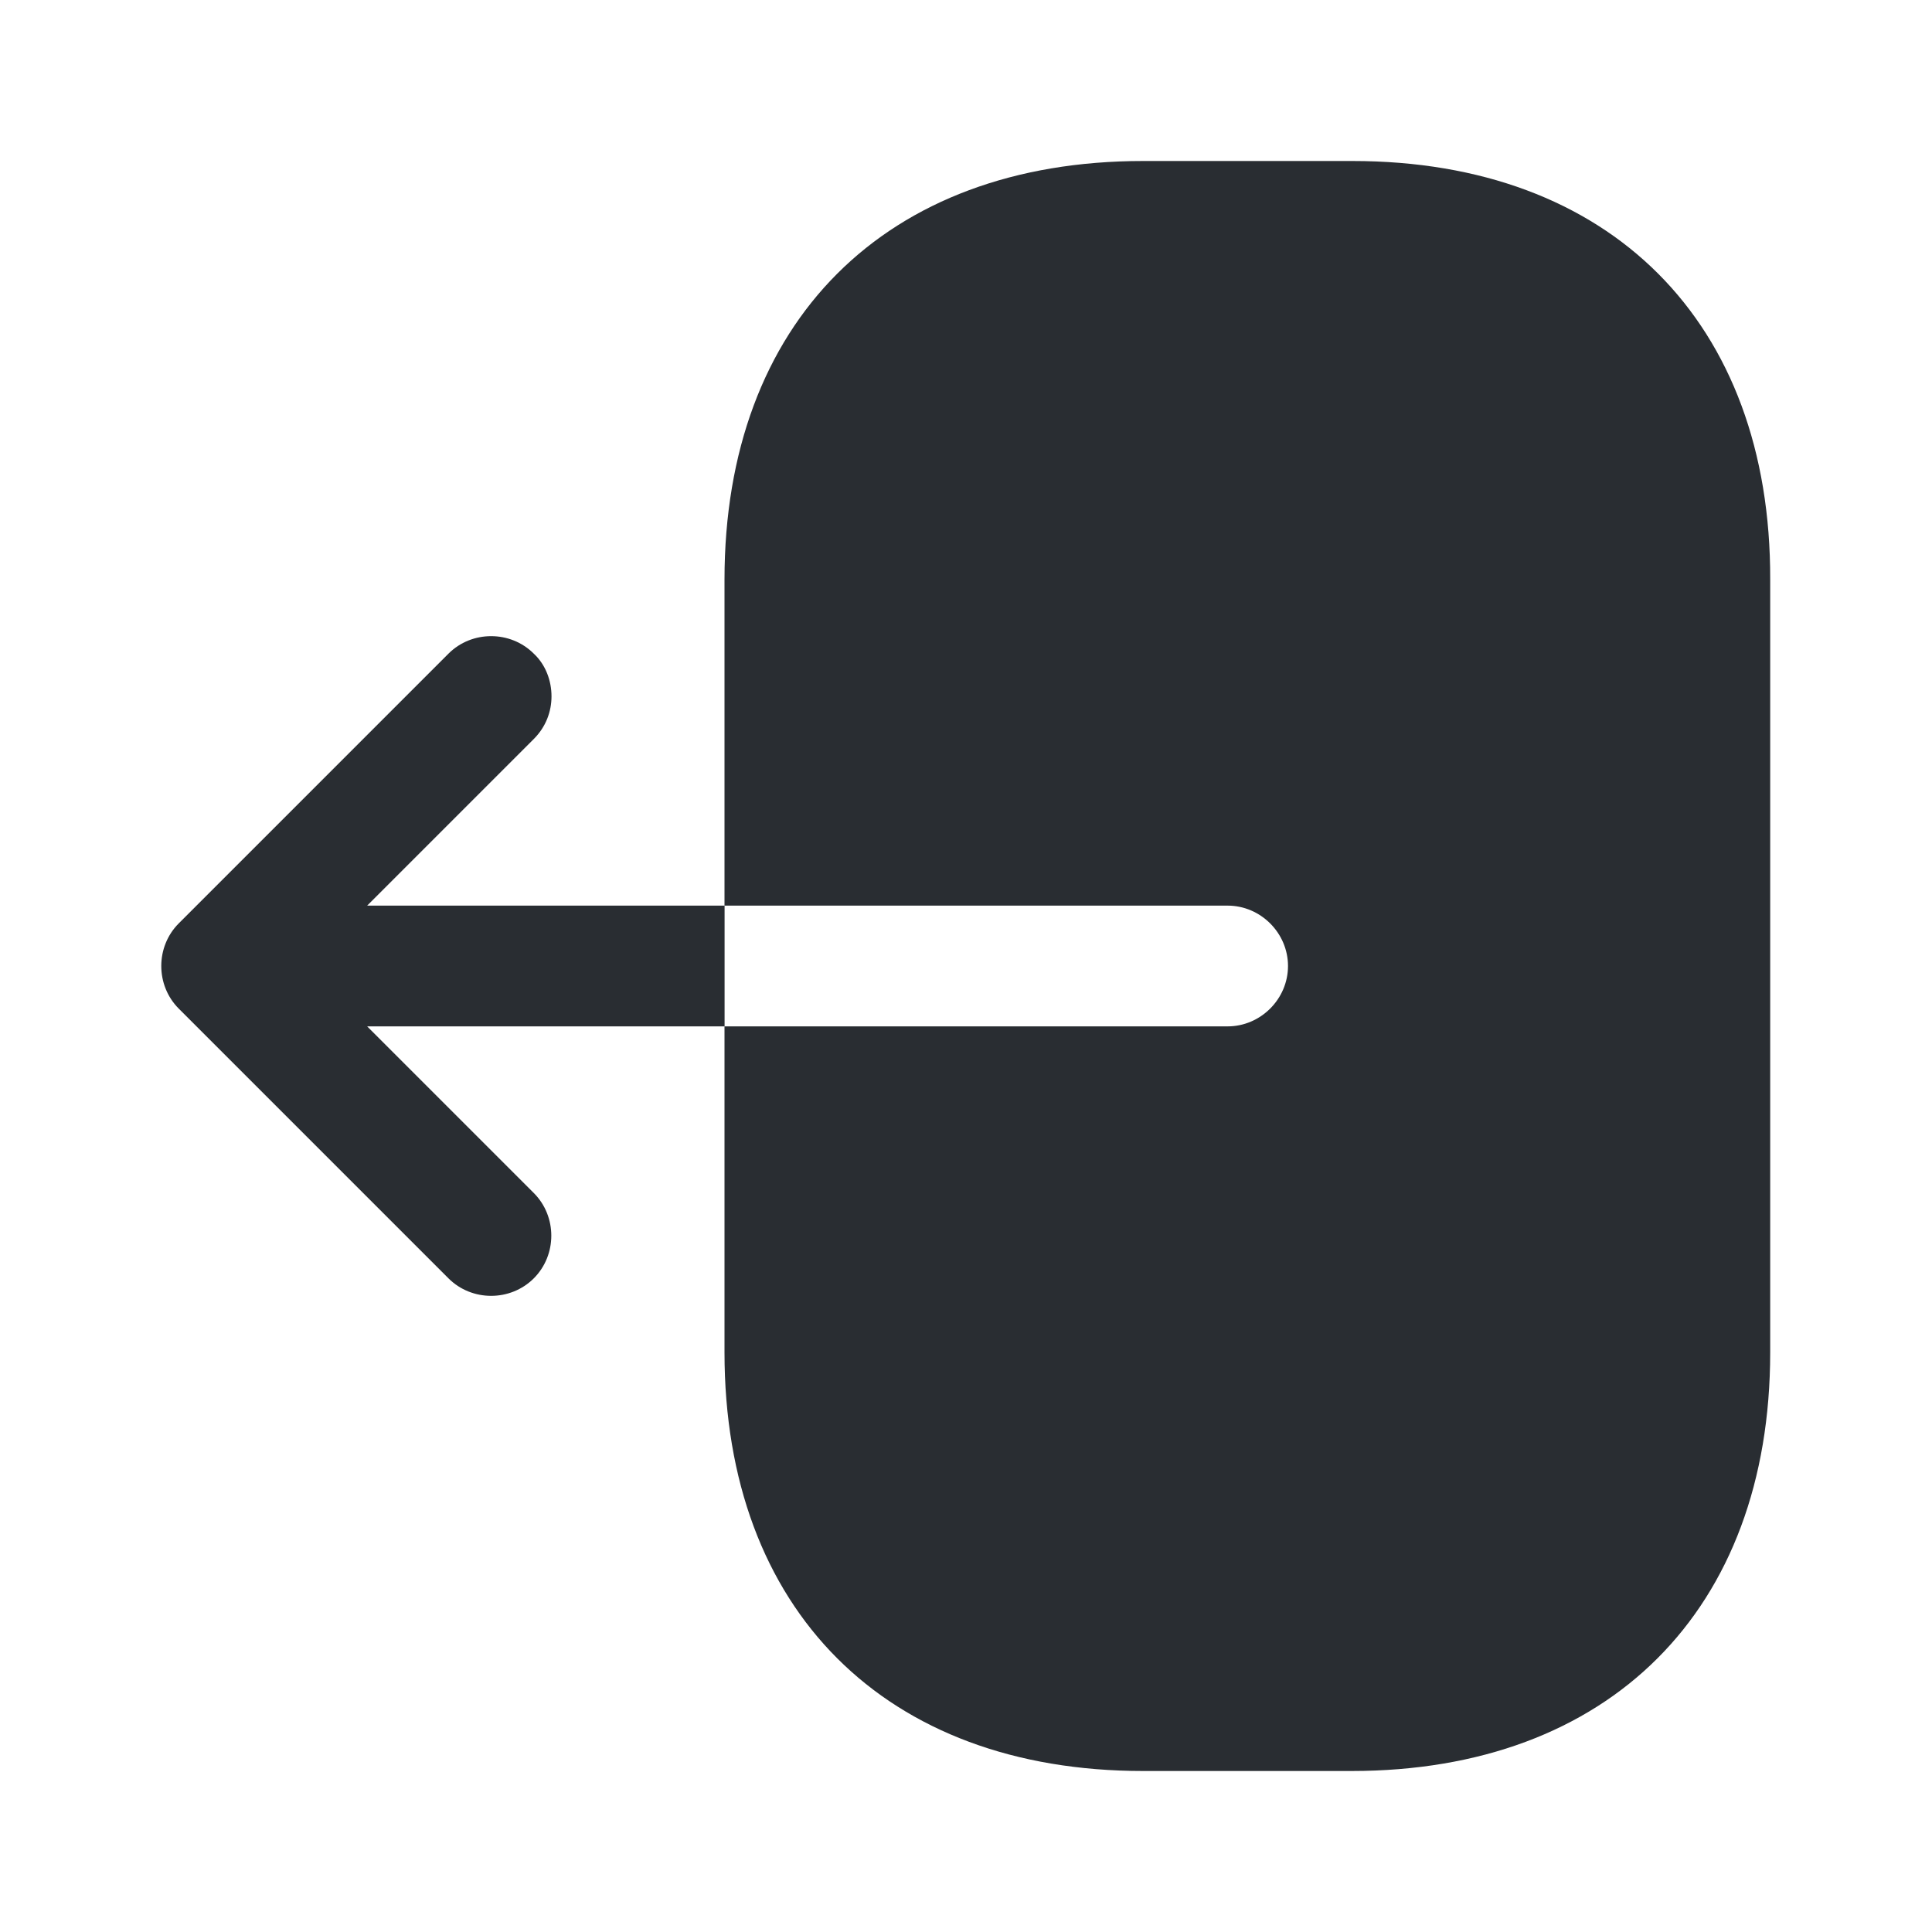
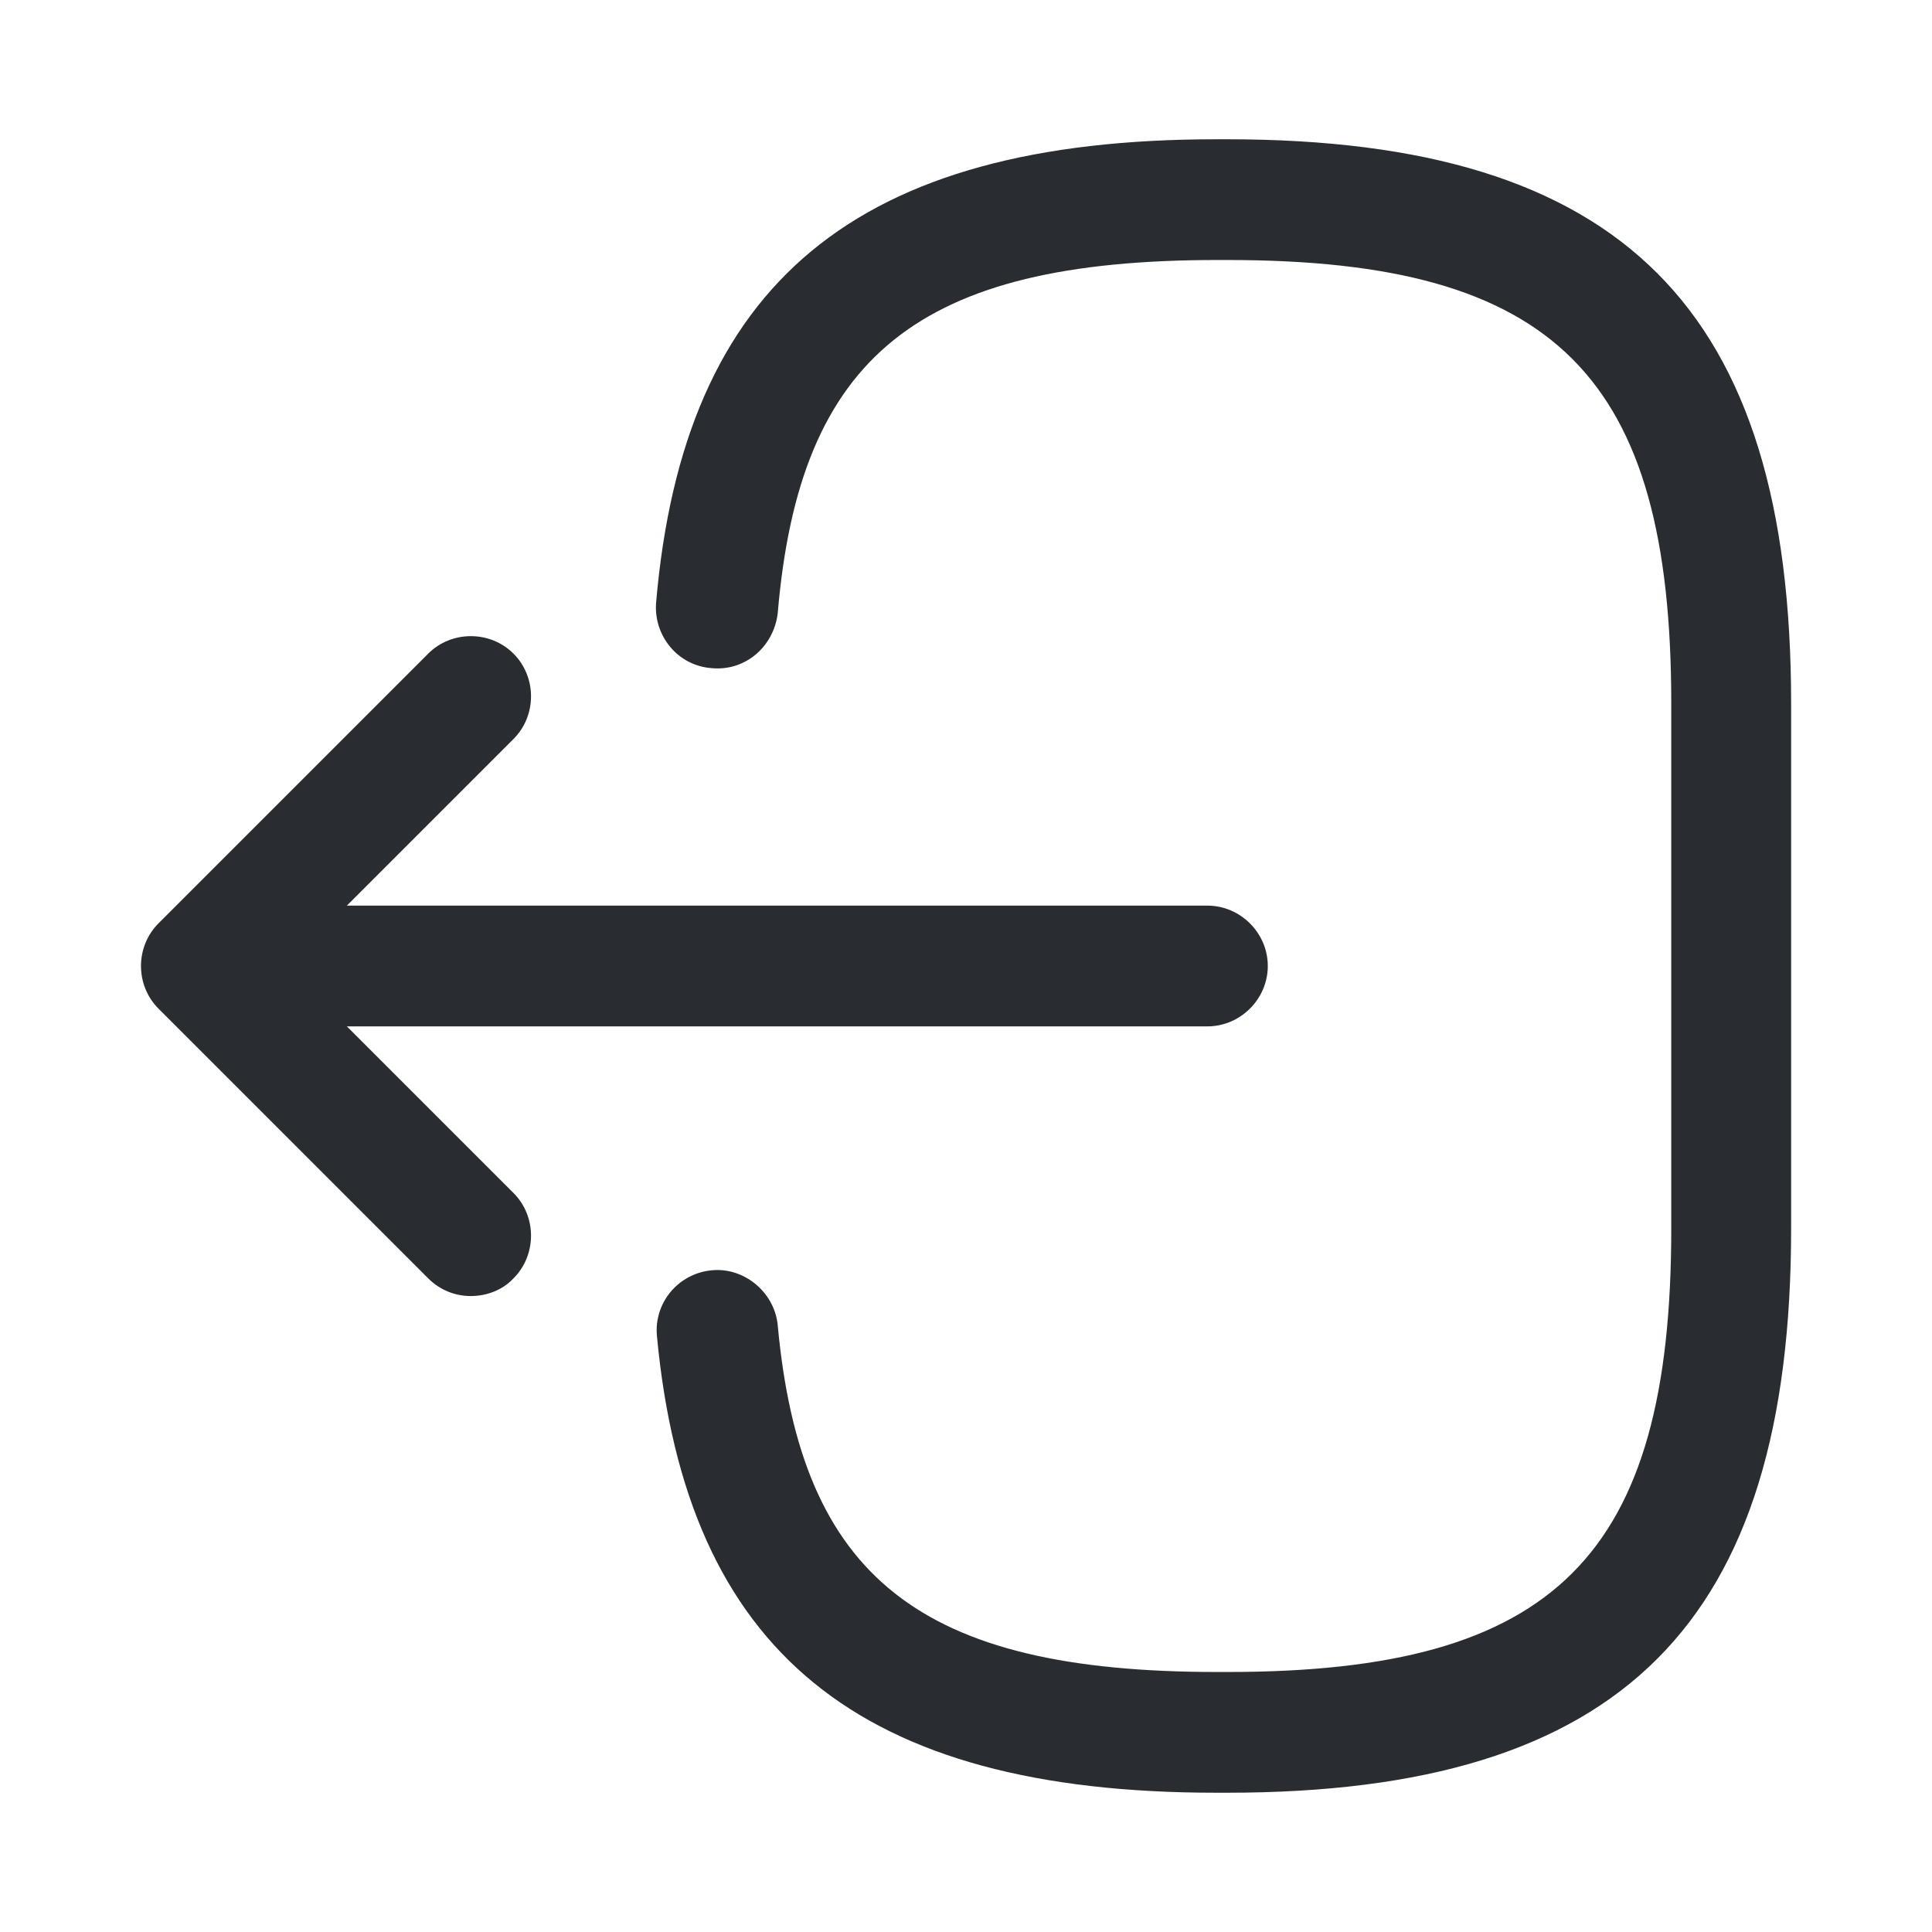
<svg xmlns="http://www.w3.org/2000/svg" width="24" height="24" viewBox="0 0 24 24" fill="none">
-   <path d="M16.8 2H14.2C11 2 9 4 9 7.2V11.25H15.25C15.66 11.25 16 11.59 16 12C16 12.41 15.66 12.75 15.25 12.75H9V16.8C9 20 11 22 14.2 22H16.79C19.99 22 21.99 20 21.99 16.8V7.2C22 4 20 2 16.8 2Z" fill="#292D32" />
-   <path d="M4.561 11.25L6.631 9.18C6.781 9.03 6.851 8.84 6.851 8.65C6.851 8.46 6.781 8.26 6.631 8.12C6.341 7.83 5.861 7.83 5.571 8.12L2.221 11.47C1.931 11.76 1.931 12.24 2.221 12.53L5.571 15.88C5.861 16.17 6.341 16.17 6.631 15.88C6.921 15.59 6.921 15.11 6.631 14.82L4.561 12.75H9.001V11.25H4.561Z" fill="#292D32" />
+   <path d="M15.241 22.27H15.111C10.671 22.27 8.53 20.52 8.161 16.6C8.12 16.19 8.421 15.82 8.841 15.78C9.241 15.74 9.62 16.05 9.661 16.46C9.95 19.6 11.431 20.77 15.12 20.77H15.251C19.32 20.77 20.761 19.33 20.761 15.26V8.74C20.761 4.67 19.32 3.23 15.251 3.23H15.12C11.411 3.23 9.931 4.42 9.661 7.62C9.611 8.03 9.261 8.34 8.841 8.3C8.421 8.27 8.12 7.9 8.15 7.49C8.491 3.51 10.64 1.73 15.111 1.73H15.241C20.151 1.73 22.25 3.83 22.25 8.74V15.26C22.25 20.17 20.151 22.27 15.241 22.27Z" fill="#292D32" />
+   <path d="M14.999 12.75H3.619C3.209 12.75 2.869 12.41 2.869 12C2.869 11.59 3.209 11.25 3.619 11.25H14.999C15.409 11.25 15.749 11.59 15.749 12C15.749 12.41 15.409 12.75 14.999 12.75Z" fill="#292D32" />
+   <path d="M5.849 16.1C5.659 16.1 5.469 16.03 5.319 15.88L1.969 12.53C1.679 12.24 1.679 11.76 1.969 11.47L5.319 8.12C5.609 7.83 6.089 7.83 6.379 8.12C6.669 8.41 6.669 8.89 6.379 9.18L3.559 12L6.379 14.82C6.669 15.11 6.669 15.59 6.379 15.88C6.239 16.03 6.039 16.1 5.849 16.1Z" fill="#292D32" />
</svg>
